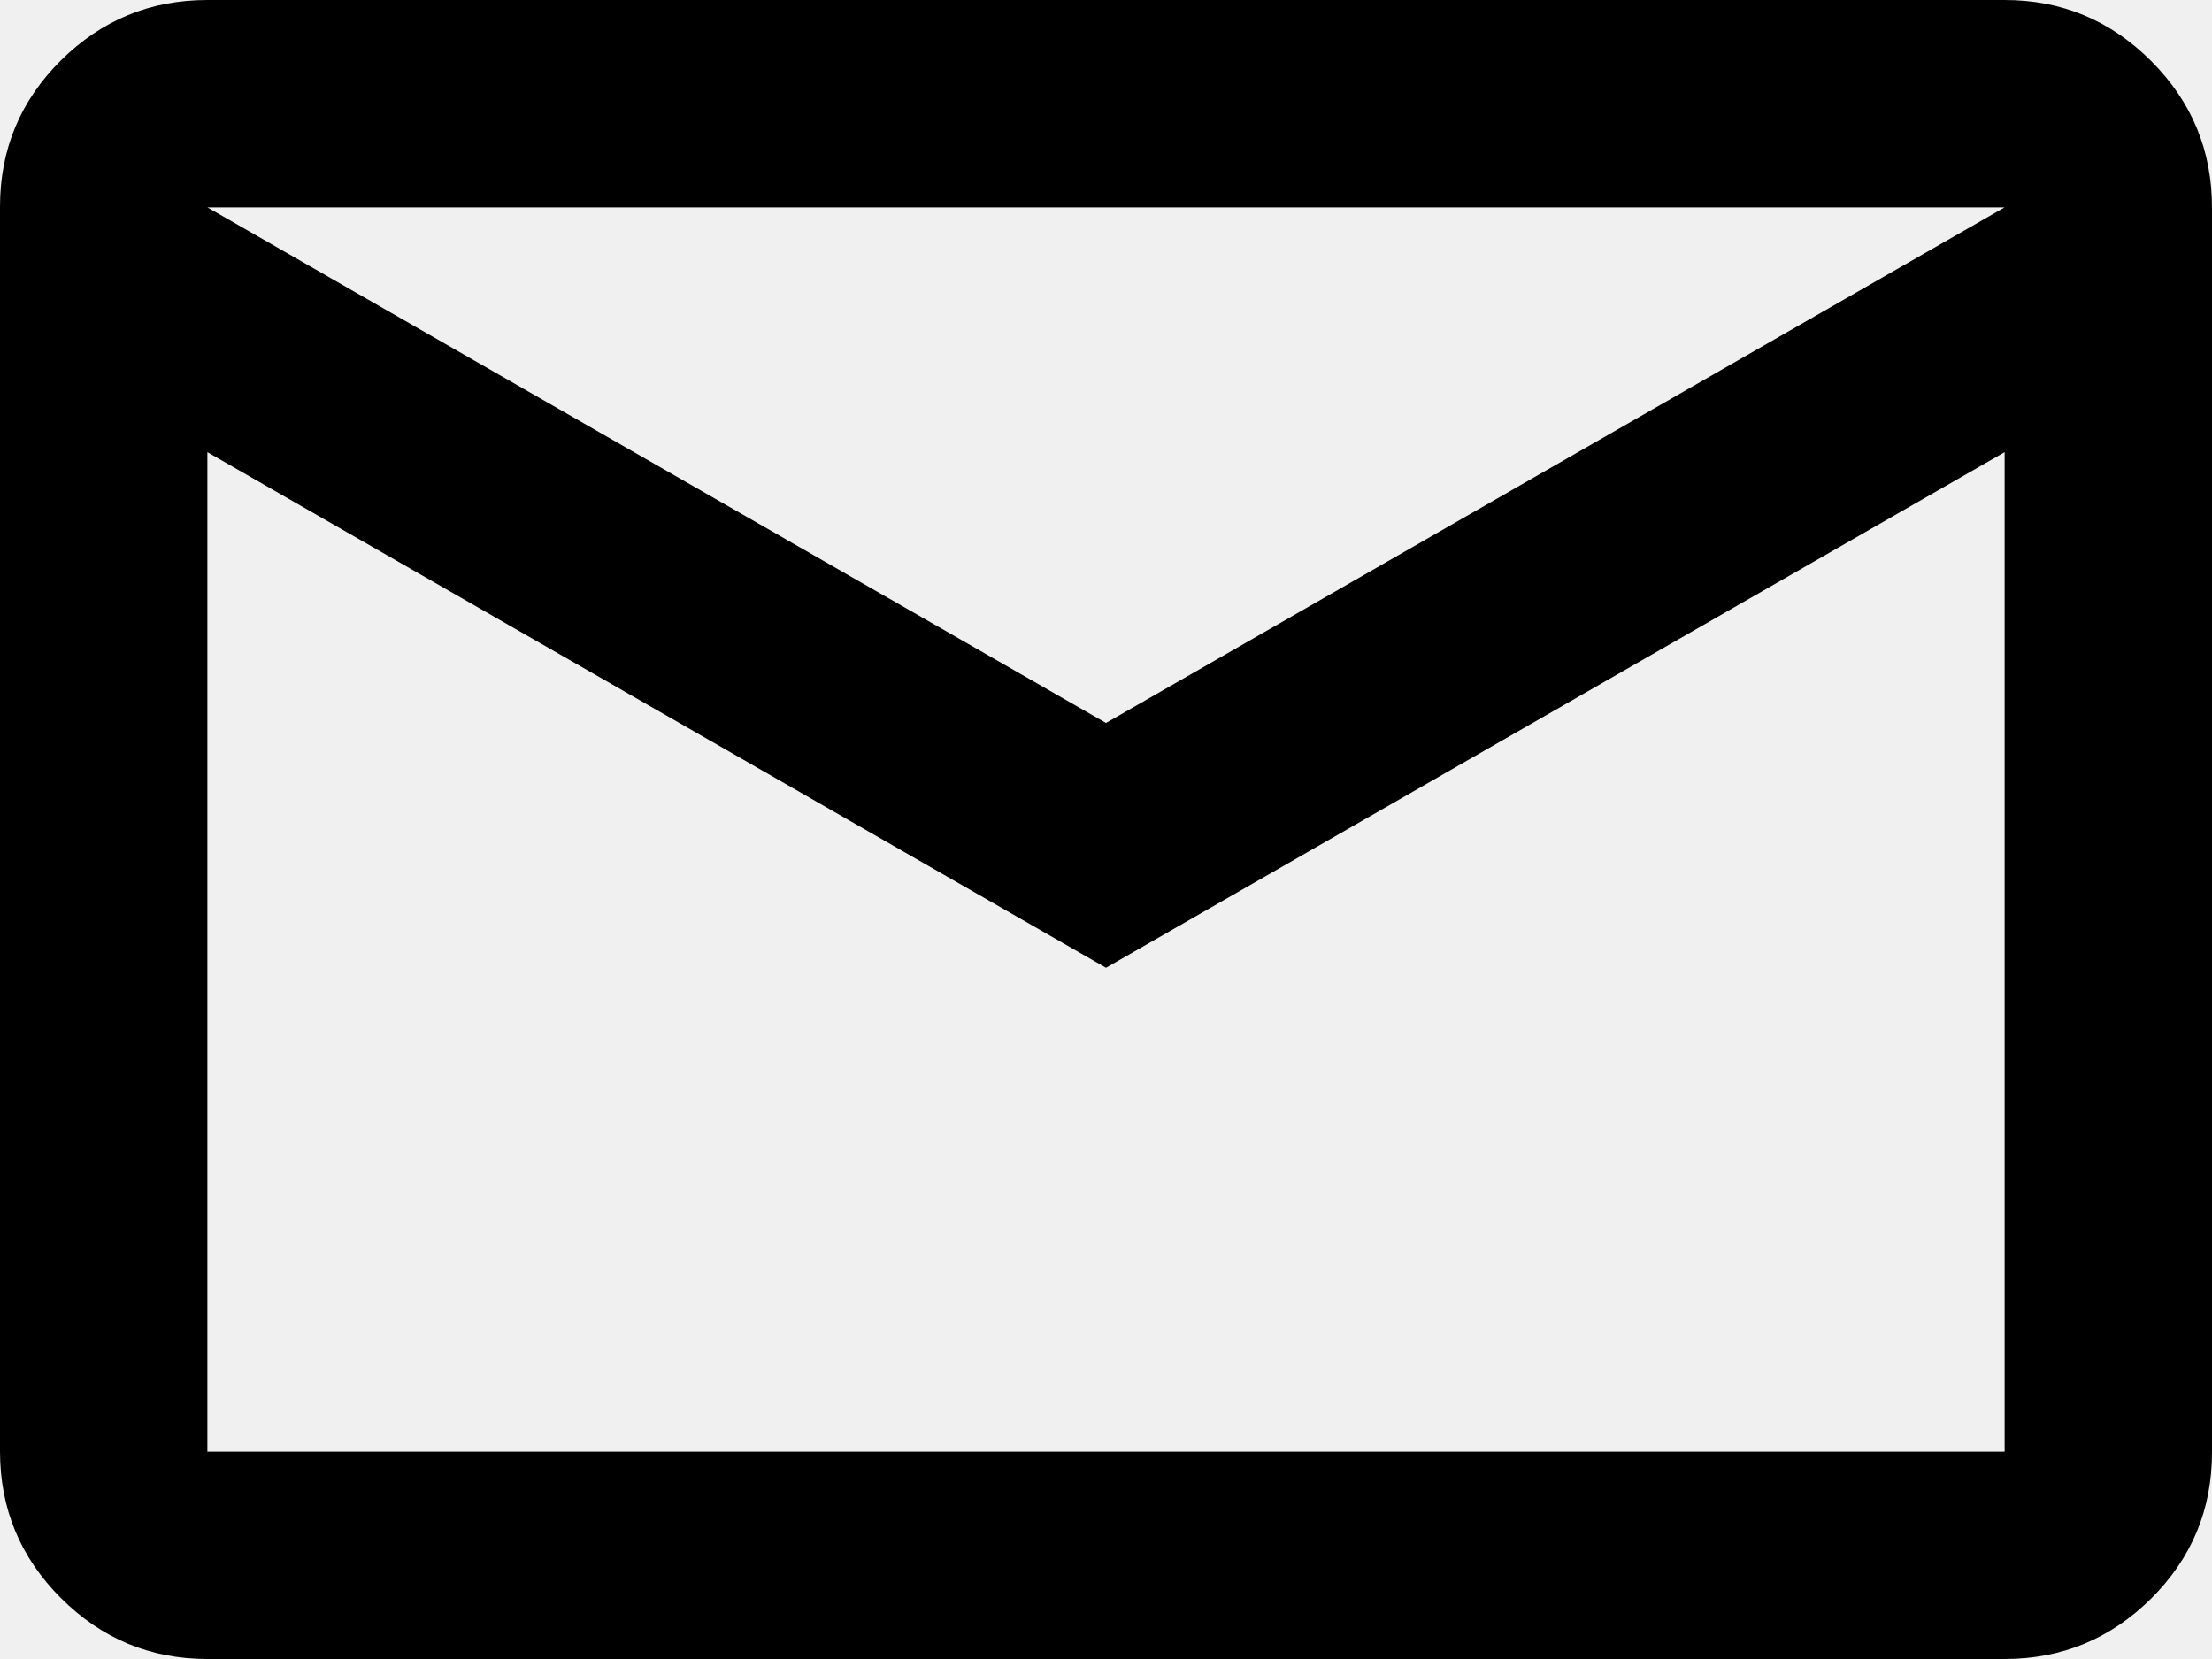
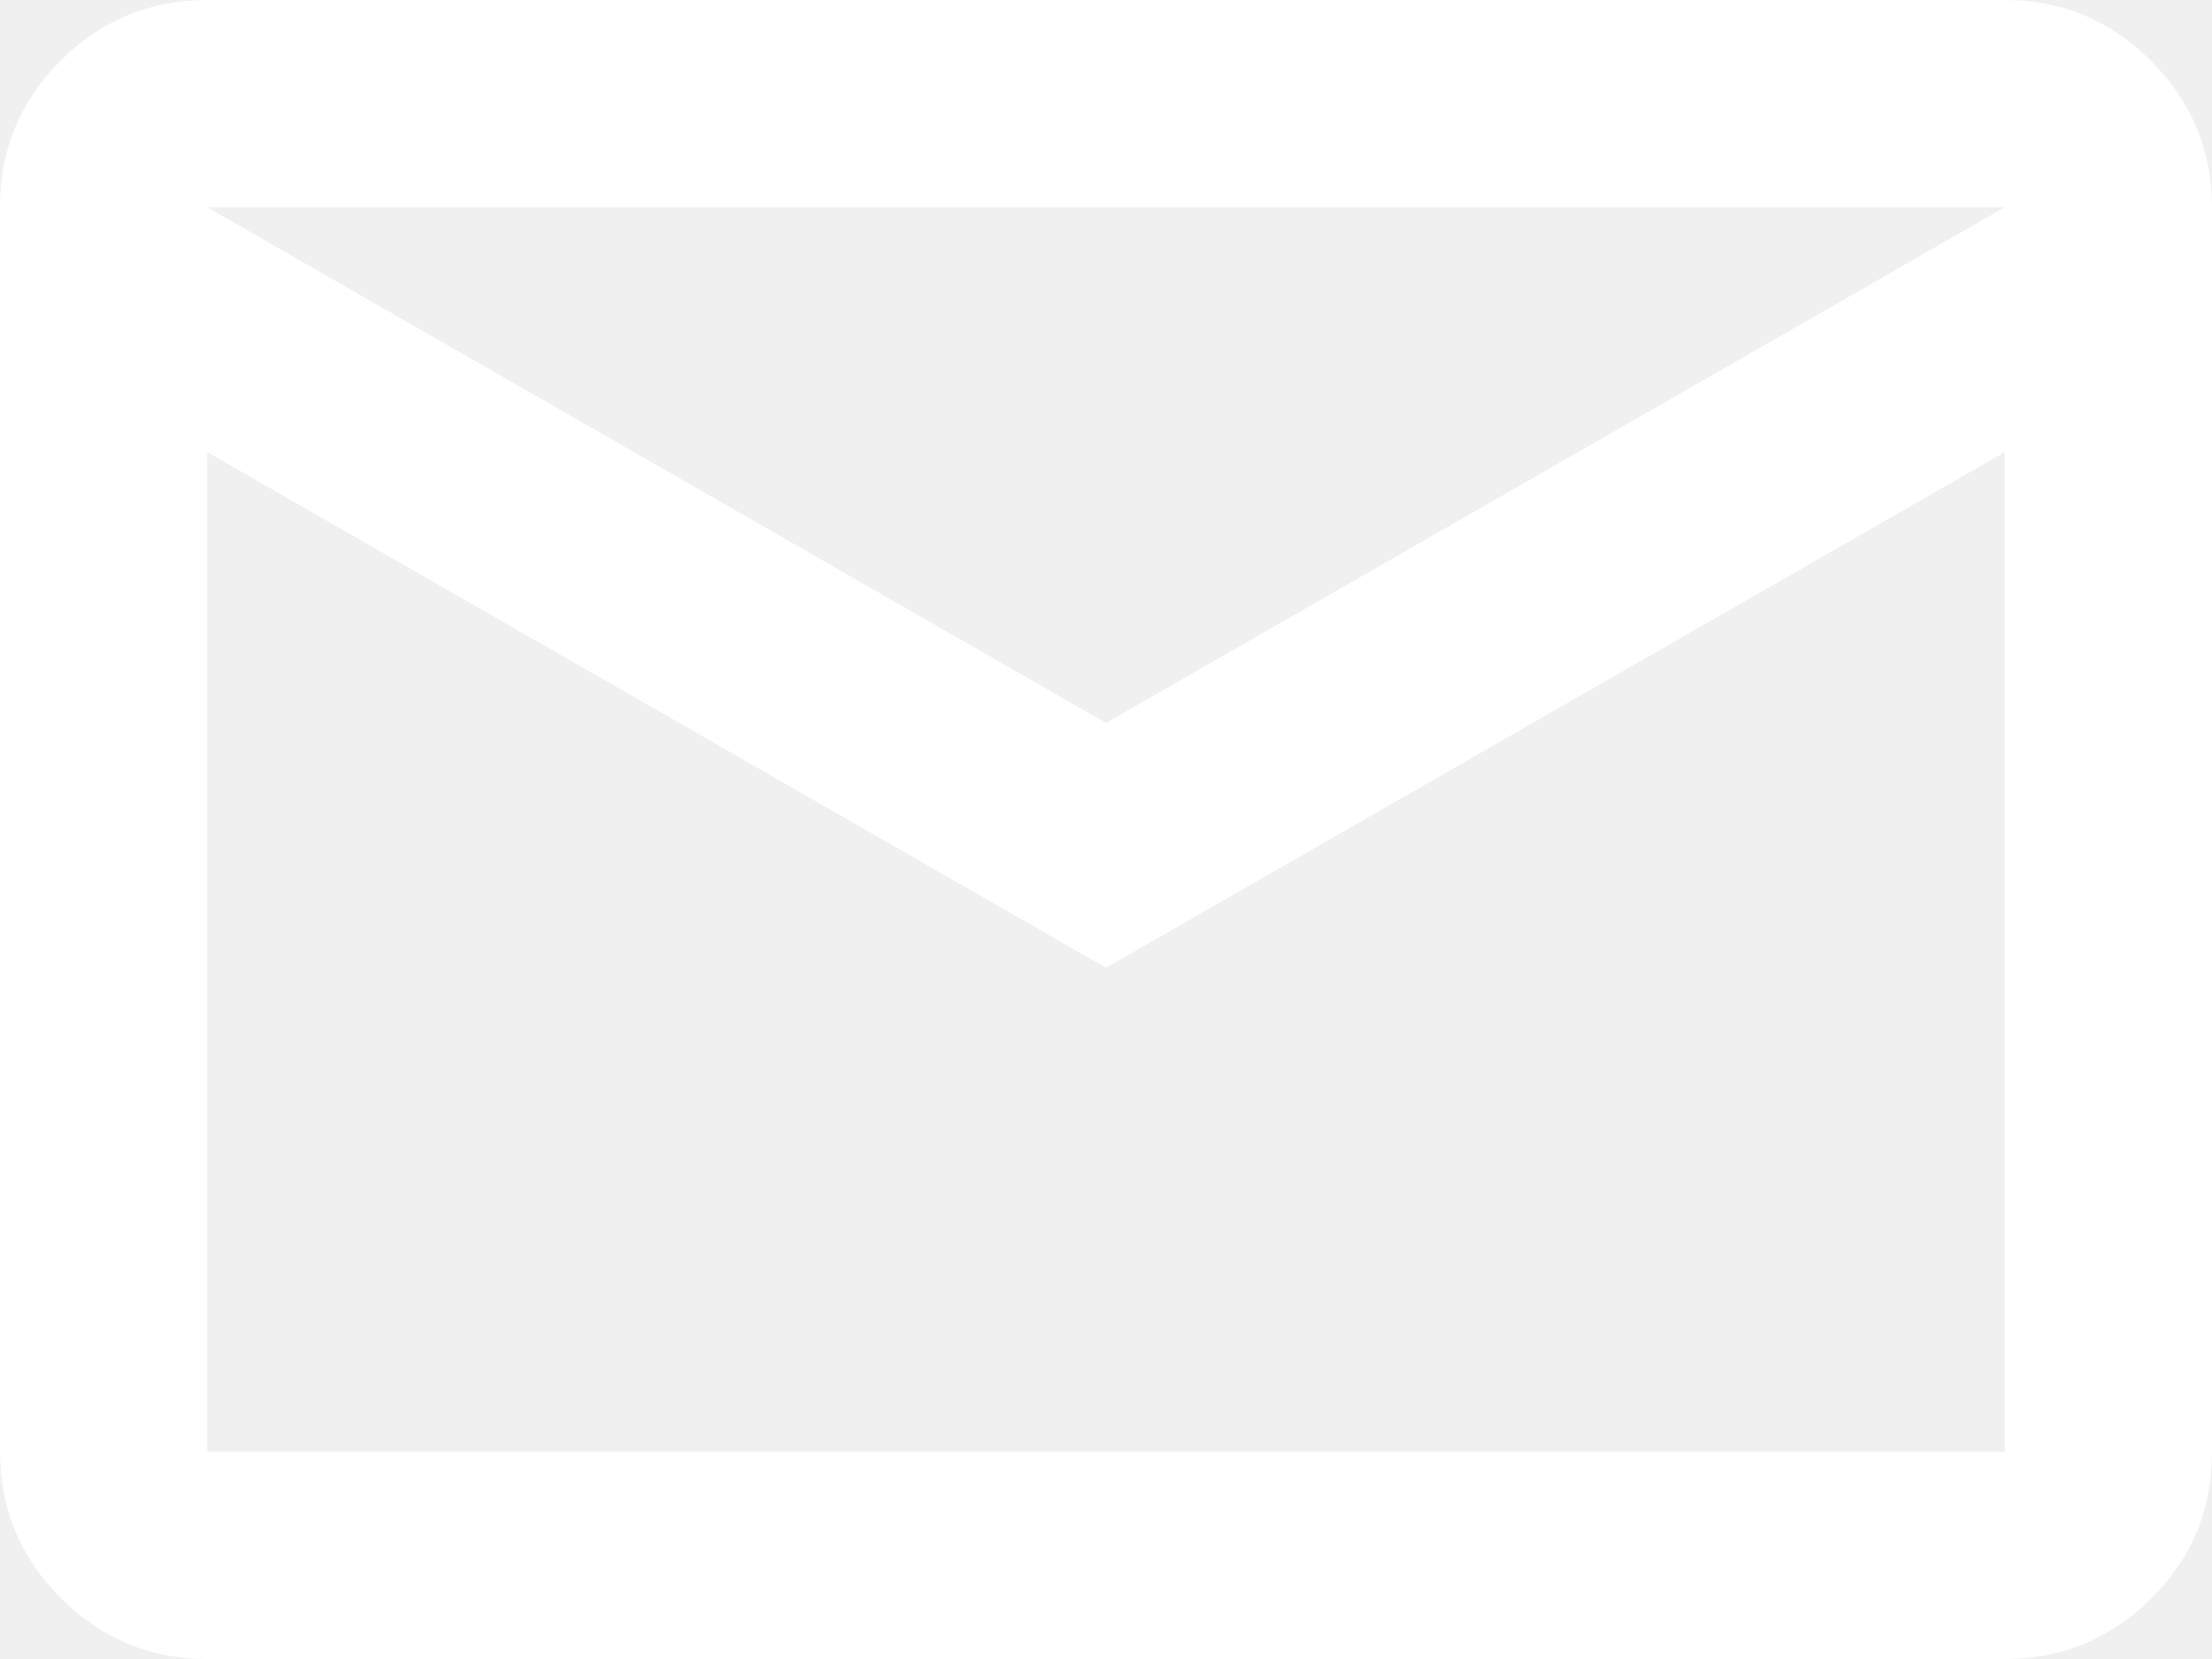
<svg xmlns="http://www.w3.org/2000/svg" width="12px" height="9px" viewBox="0 0 12 9" version="1.1">
  <g id="Page-1" stroke="none" stroke-width="1" fill="none" fill-rule="evenodd">
-     <g id="footer-/-case2" transform="translate(-96, -9)" fill="#000000" fill-rule="nonzero">
-       <g id="mail_FILL0_wght400_GRAD0_opsz20" transform="translate(96, 9)">
+     <g id="footer-/-case3" transform="translate(-9, -8)" fill="#FFFFFF" fill-rule="nonzero">
+       <g id="mail_FILL0_wght400_GRAD0_opsz20" transform="translate(9, 8)">
        <path d="M1.125,9 C0.816,9 0.551,8.89 0.33,8.669 C0.11,8.449 0,8.184 0,7.874 L0,1.121 C0,0.811 0.11,0.547 0.33,0.328 C0.551,0.109 0.816,0 1.125,0 L10.875,0 C11.184,0 11.449,0.11 11.67,0.331 C11.89,0.551 12,0.816 12,1.126 L12,7.879 C12,8.189 11.89,8.453 11.67,8.672 C11.449,8.891 11.184,9 10.875,9 L1.125,9 Z M6,5.25 L1.125,2.453 L1.125,7.875 L10.875,7.875 L10.875,2.453 L6,5.25 Z M6,3.922 L10.875,1.125 L1.125,1.125 L6,3.922 Z M1.167,2.453 L1.167,1.125 L1.167,7.875 L1.167,2.453 Z" id="Shape" />
      </g>
    </g>
  </g>
</svg>
